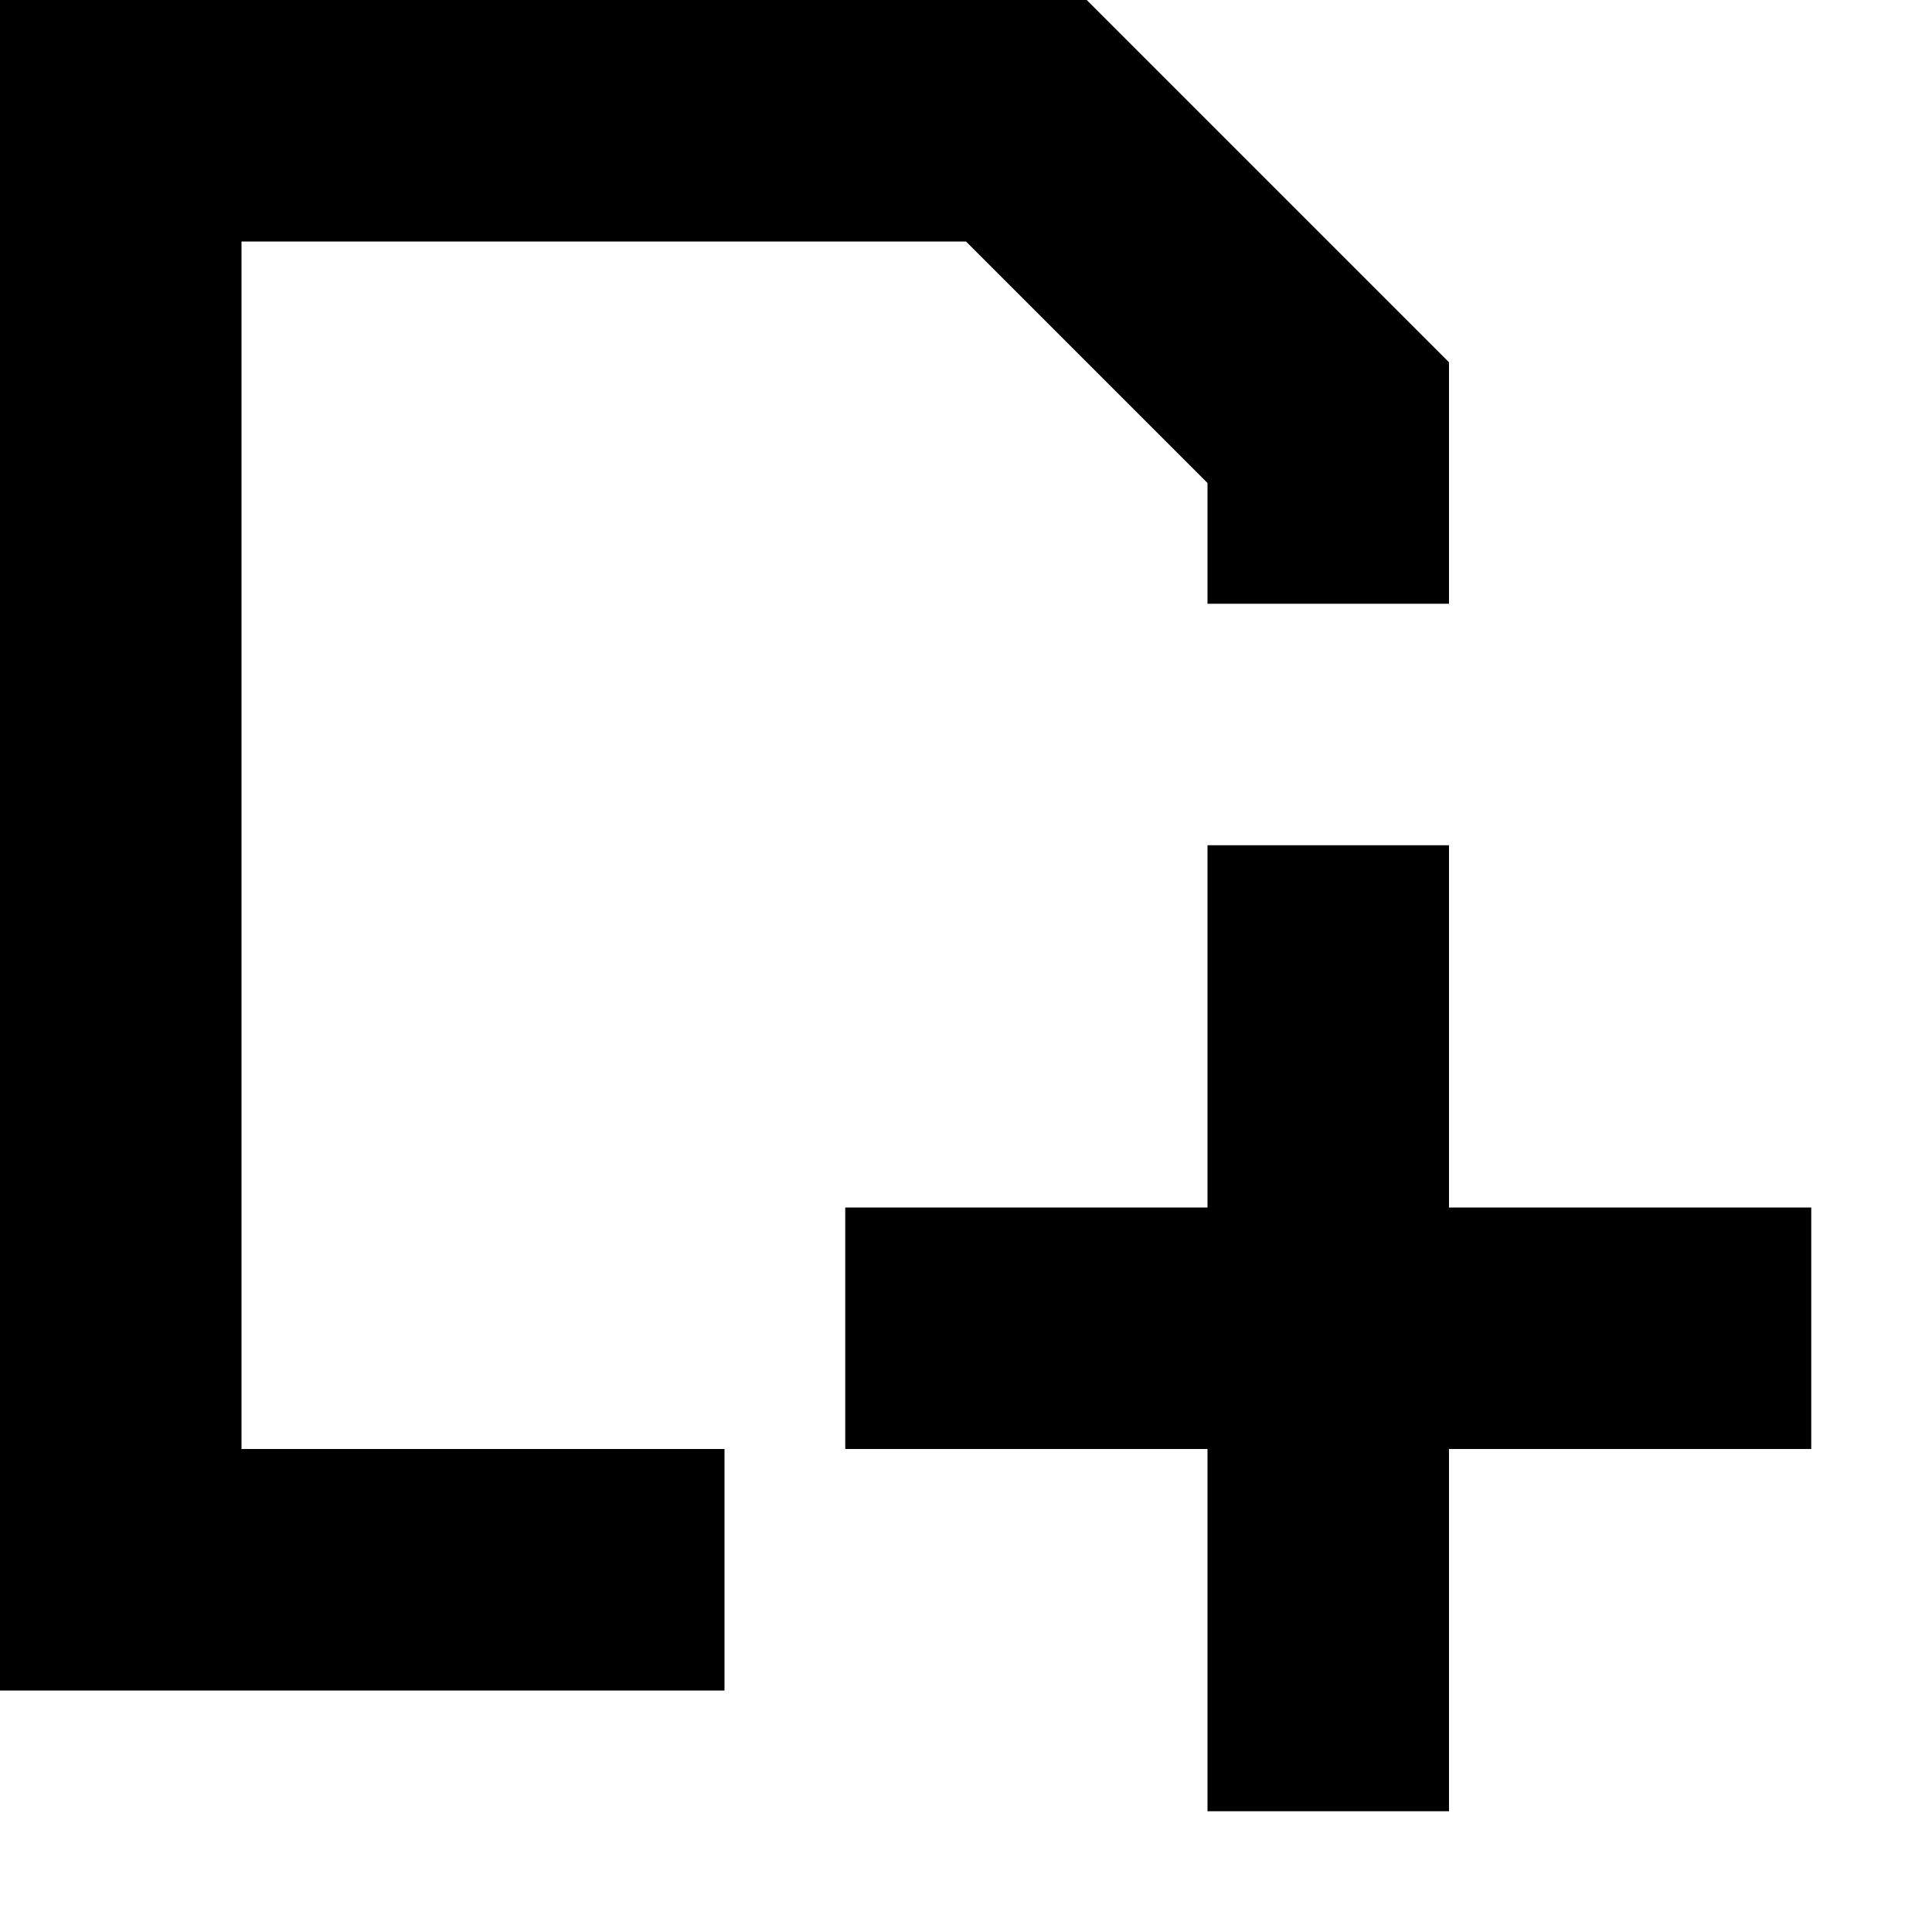
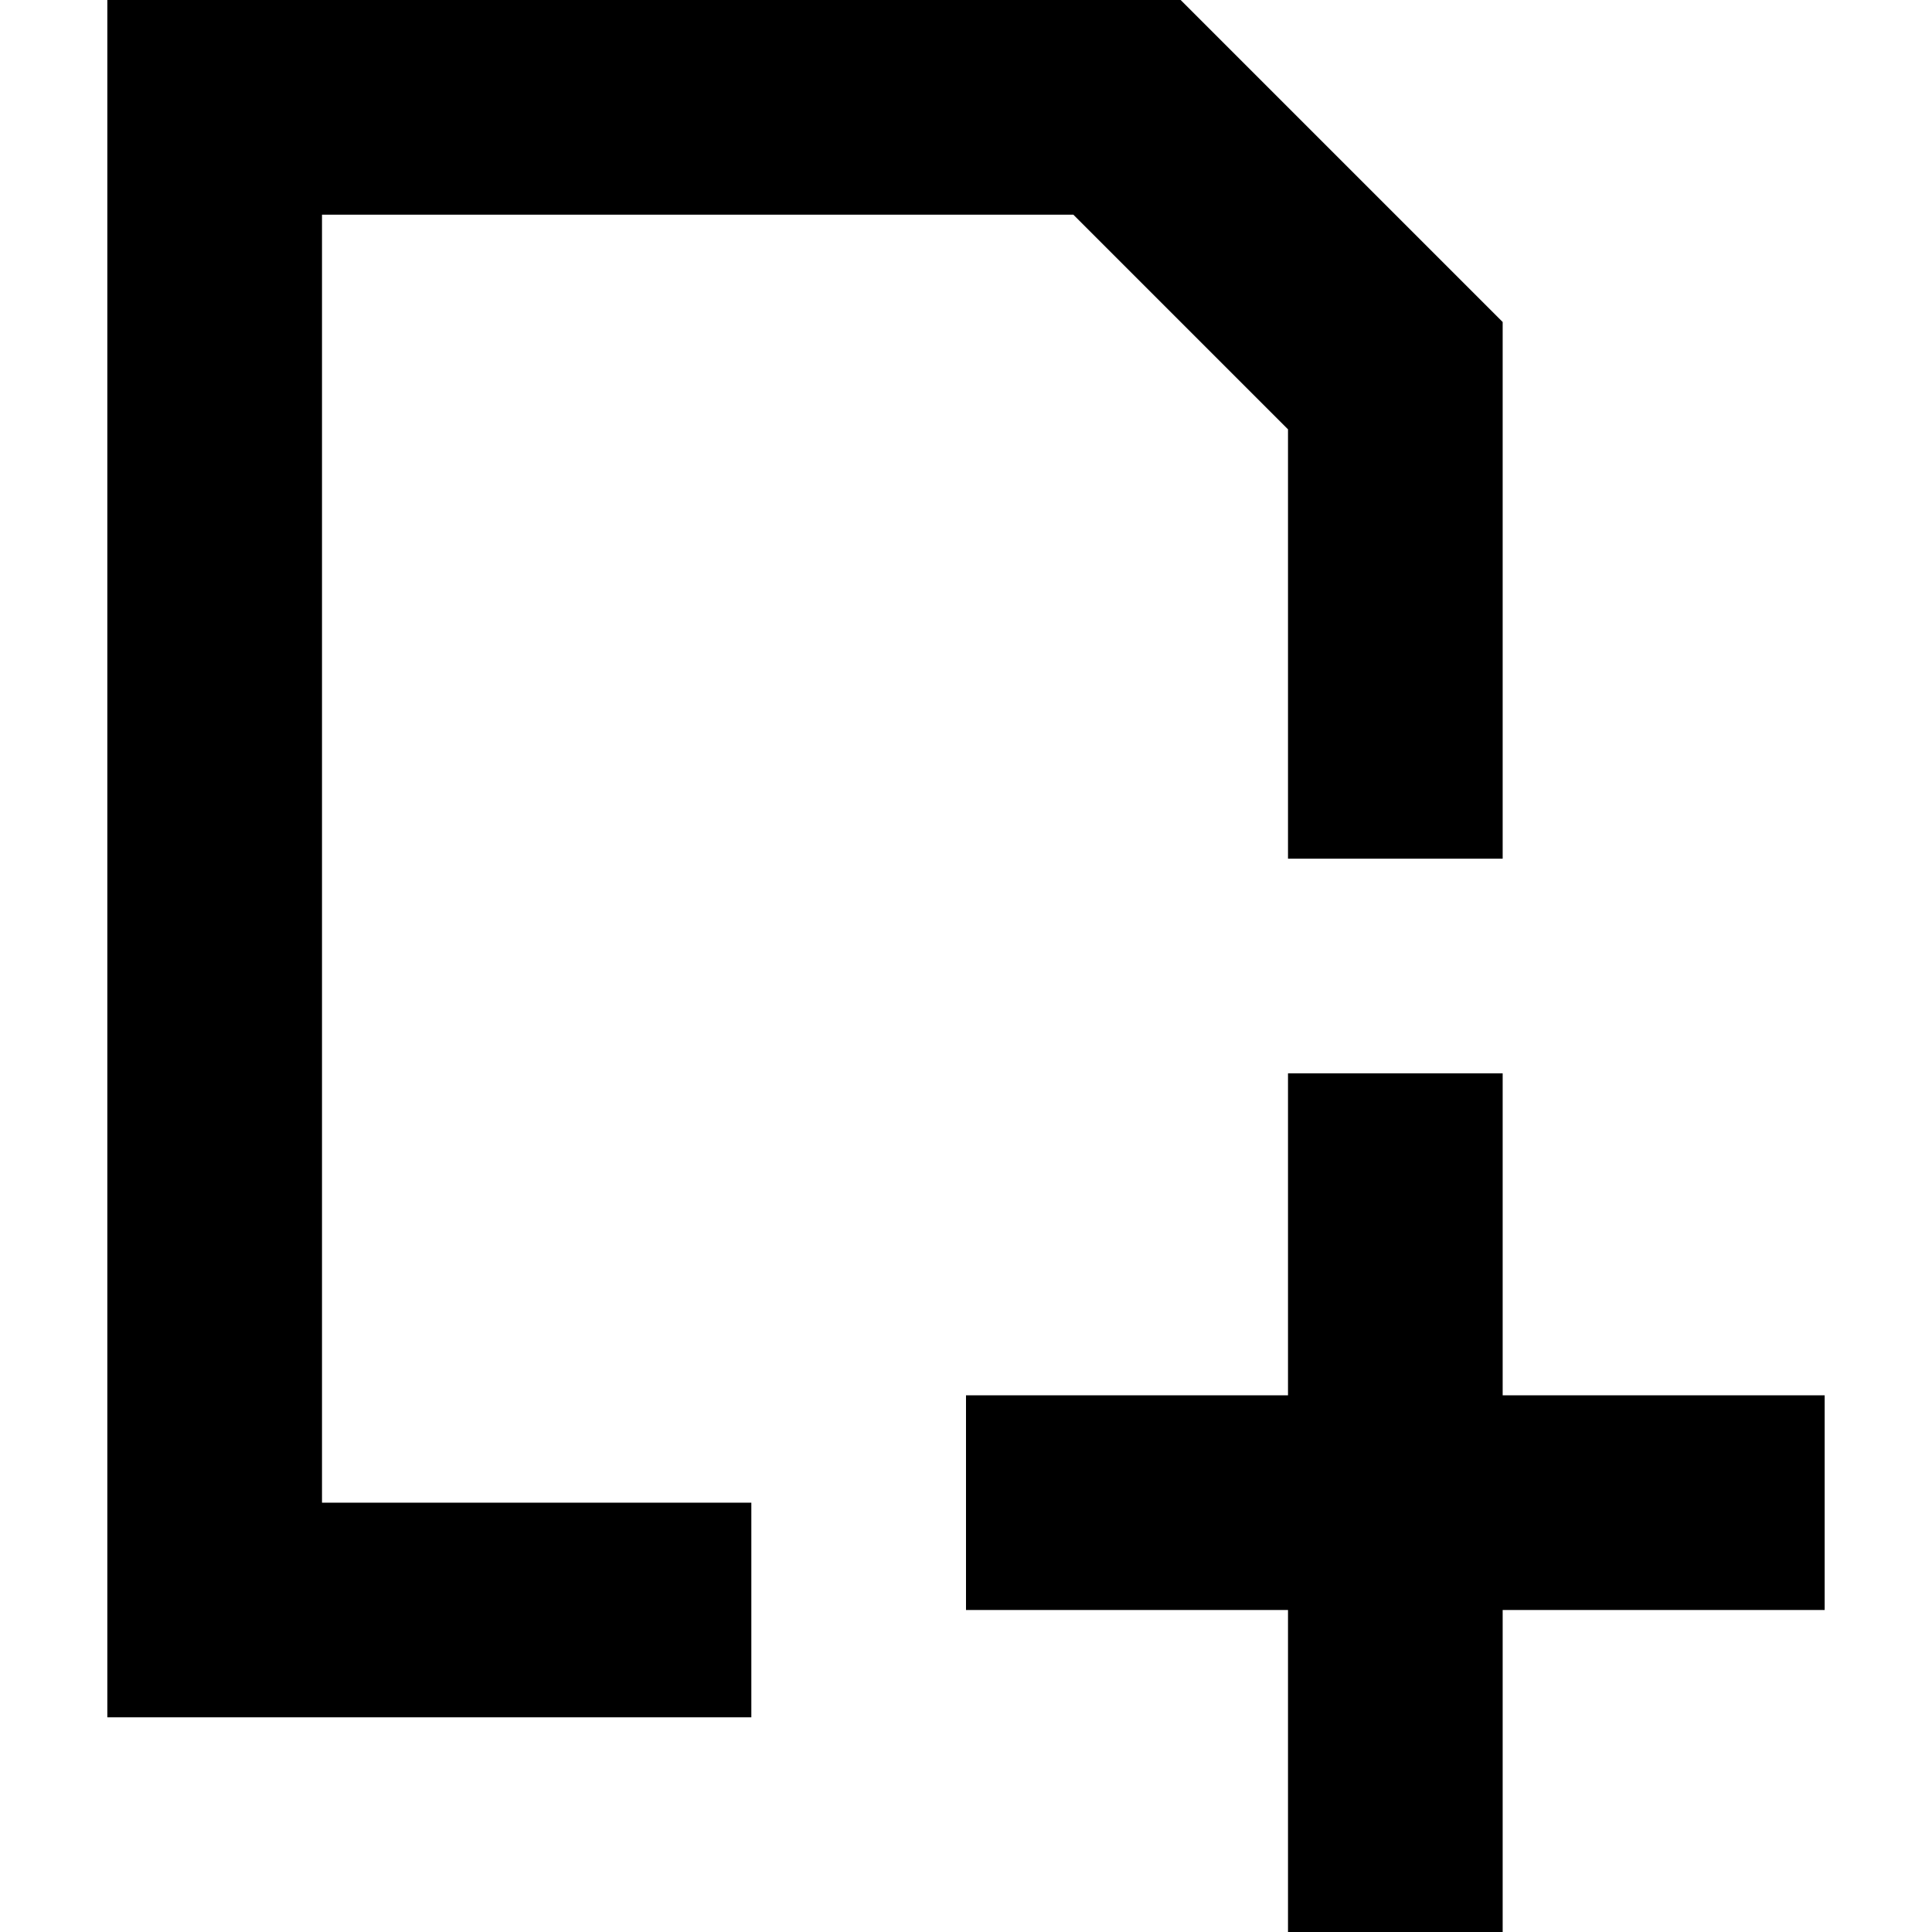
- <svg xmlns="http://www.w3.org/2000/svg" version="1.1" id="_x31_" x="0px" y="0px" viewBox="0 0 16 16" style="enable-background:new 0 0 16 16;" xml:space="preserve">
+ <svg xmlns="http://www.w3.org/2000/svg" version="1.1" id="_x31_" x="0px" y="0px" viewBox="0 0 18 18" style="enable-background:new 0 0 18 18;" xml:space="preserve">
  <style type="text/css">
	.st0{fill-rule:evenodd;clip-rule:evenodd;}
</style>
-   <path id="_x32_" class="st0" d="M15,12h-3v3h-2v-3H7v-2h3V7h2v3h3V12z M10,4L8,2H2v10h4v2H0V0h9l3,3v2h-2V4z" fill="currentColor" />
+   <path id="_x32_" class="st0" d="M17,15h-3v3h-2v-3H9v-2h3v-3h2v3h3V15z M12,4l-2-2H3v12h4v2H1V0h10l3,3v5h-2V4z" fill="currentColor" />
</svg>
